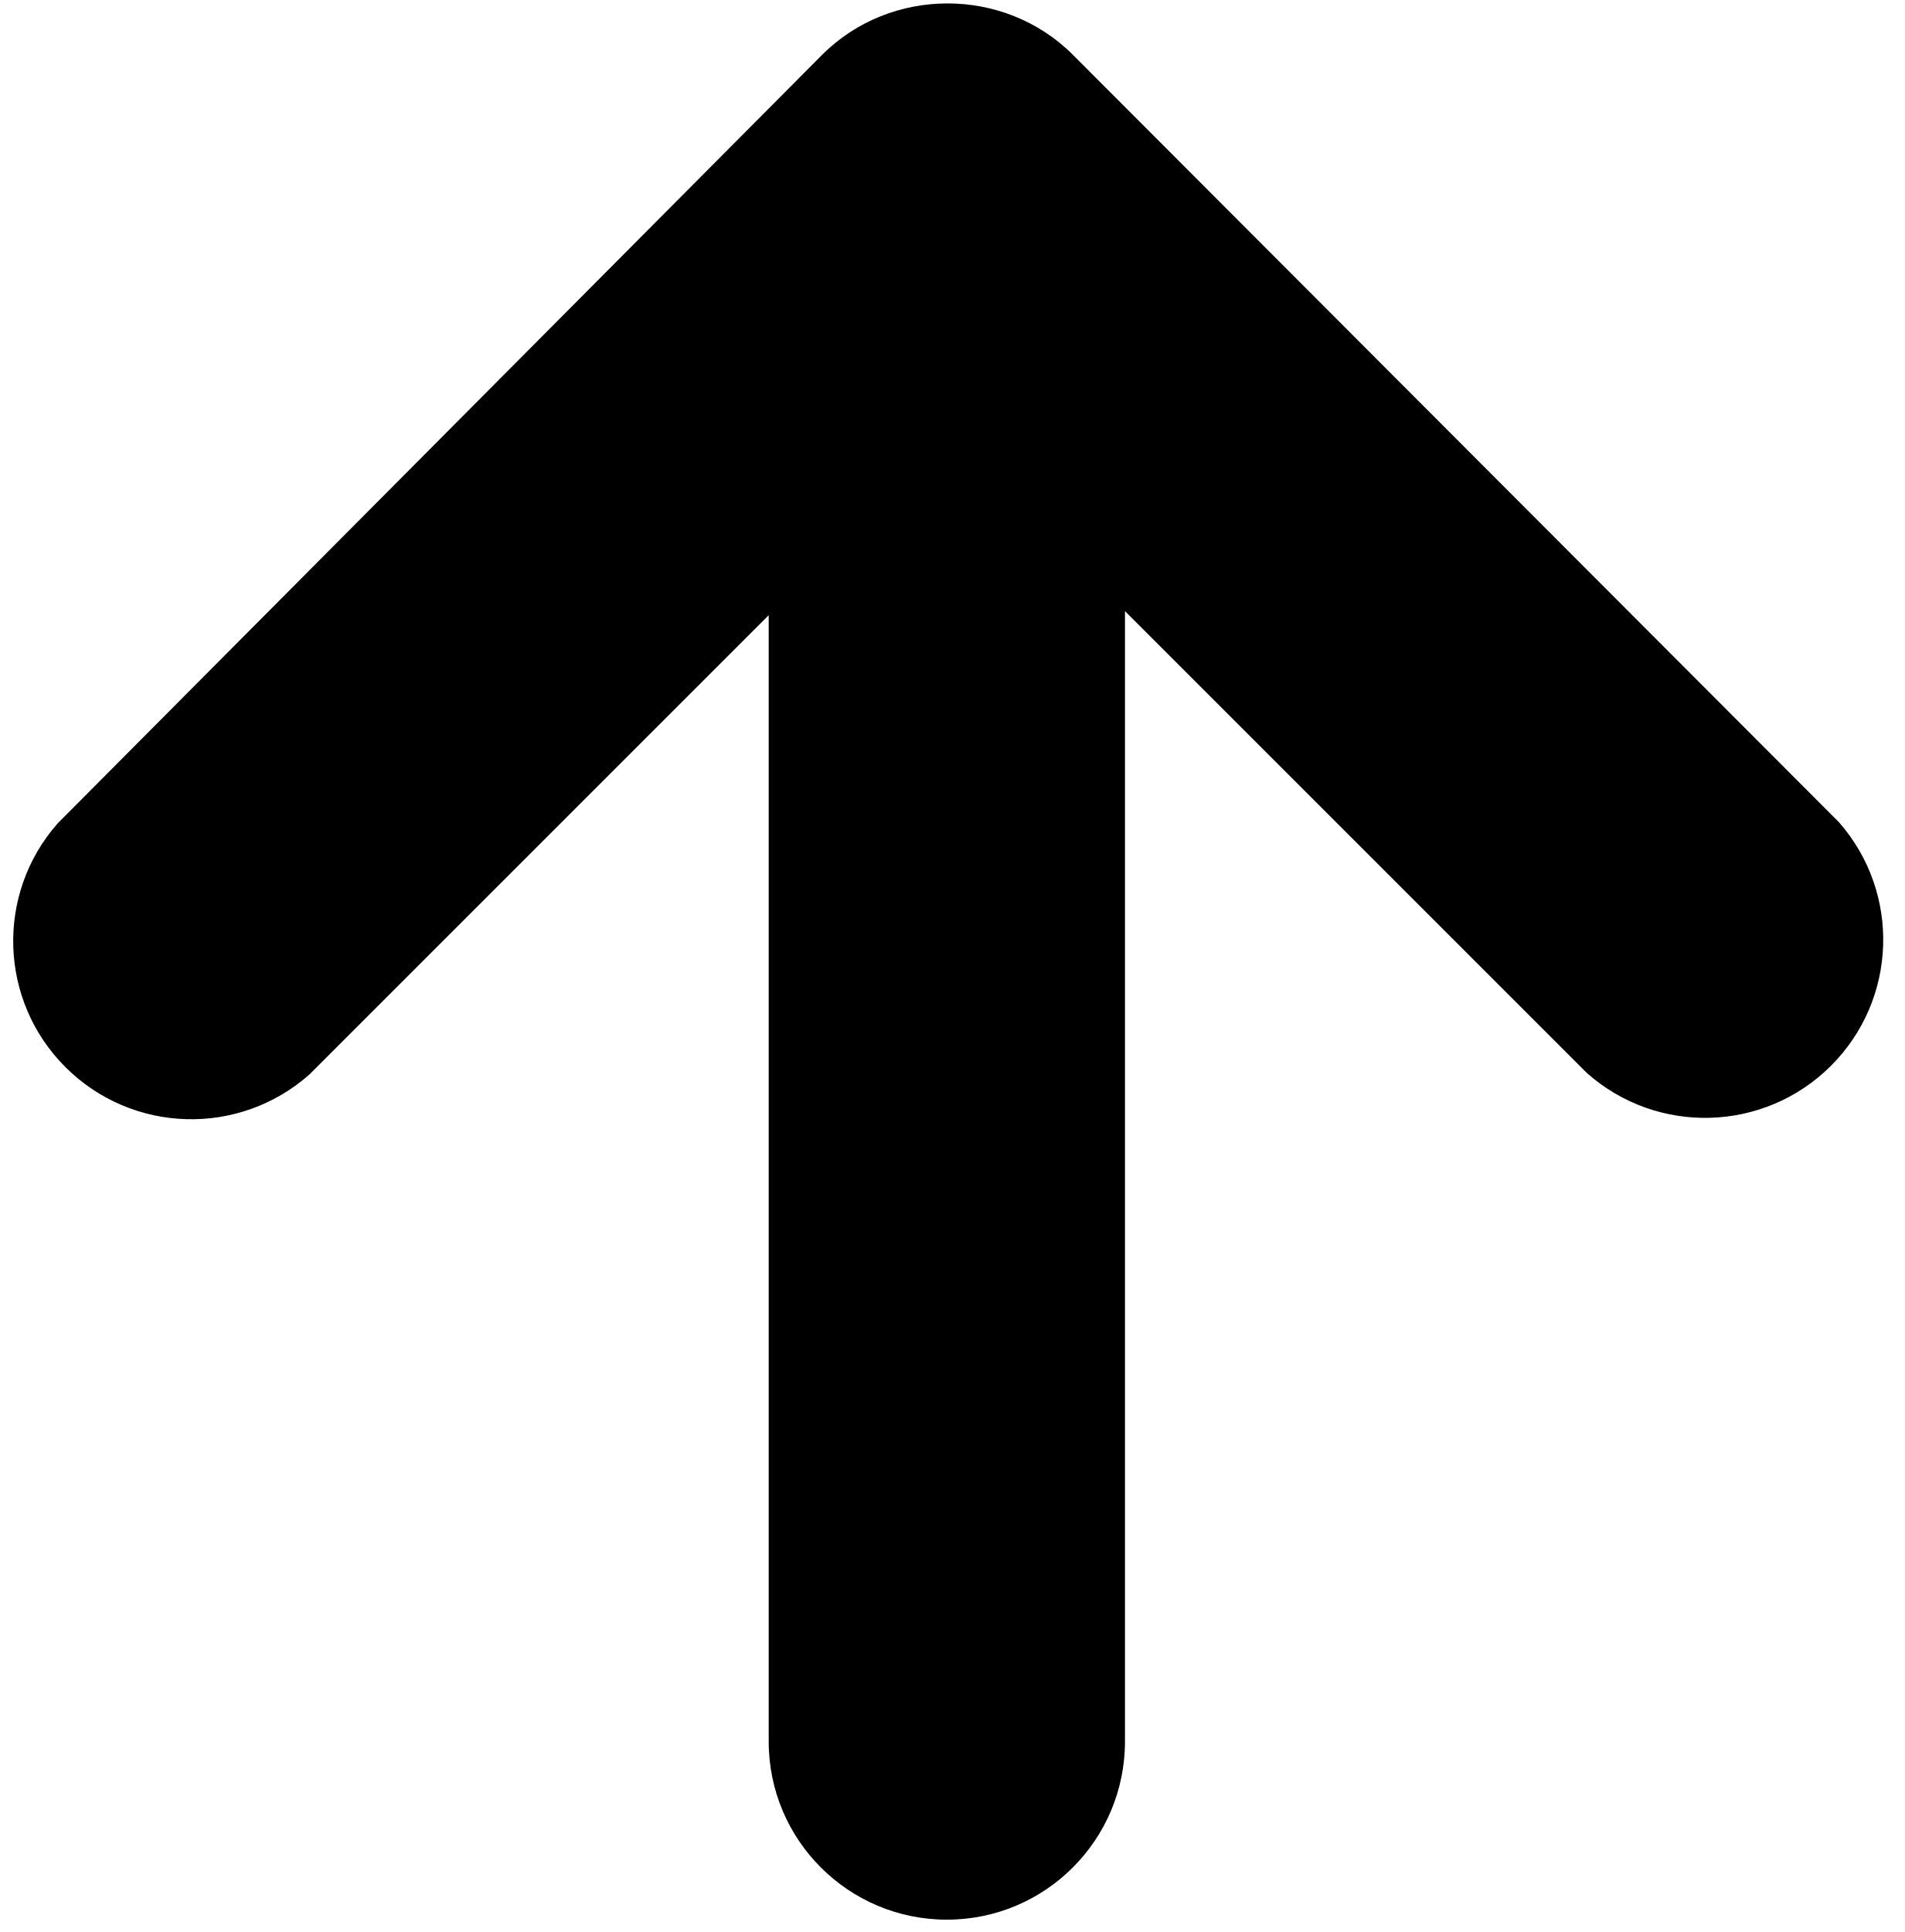
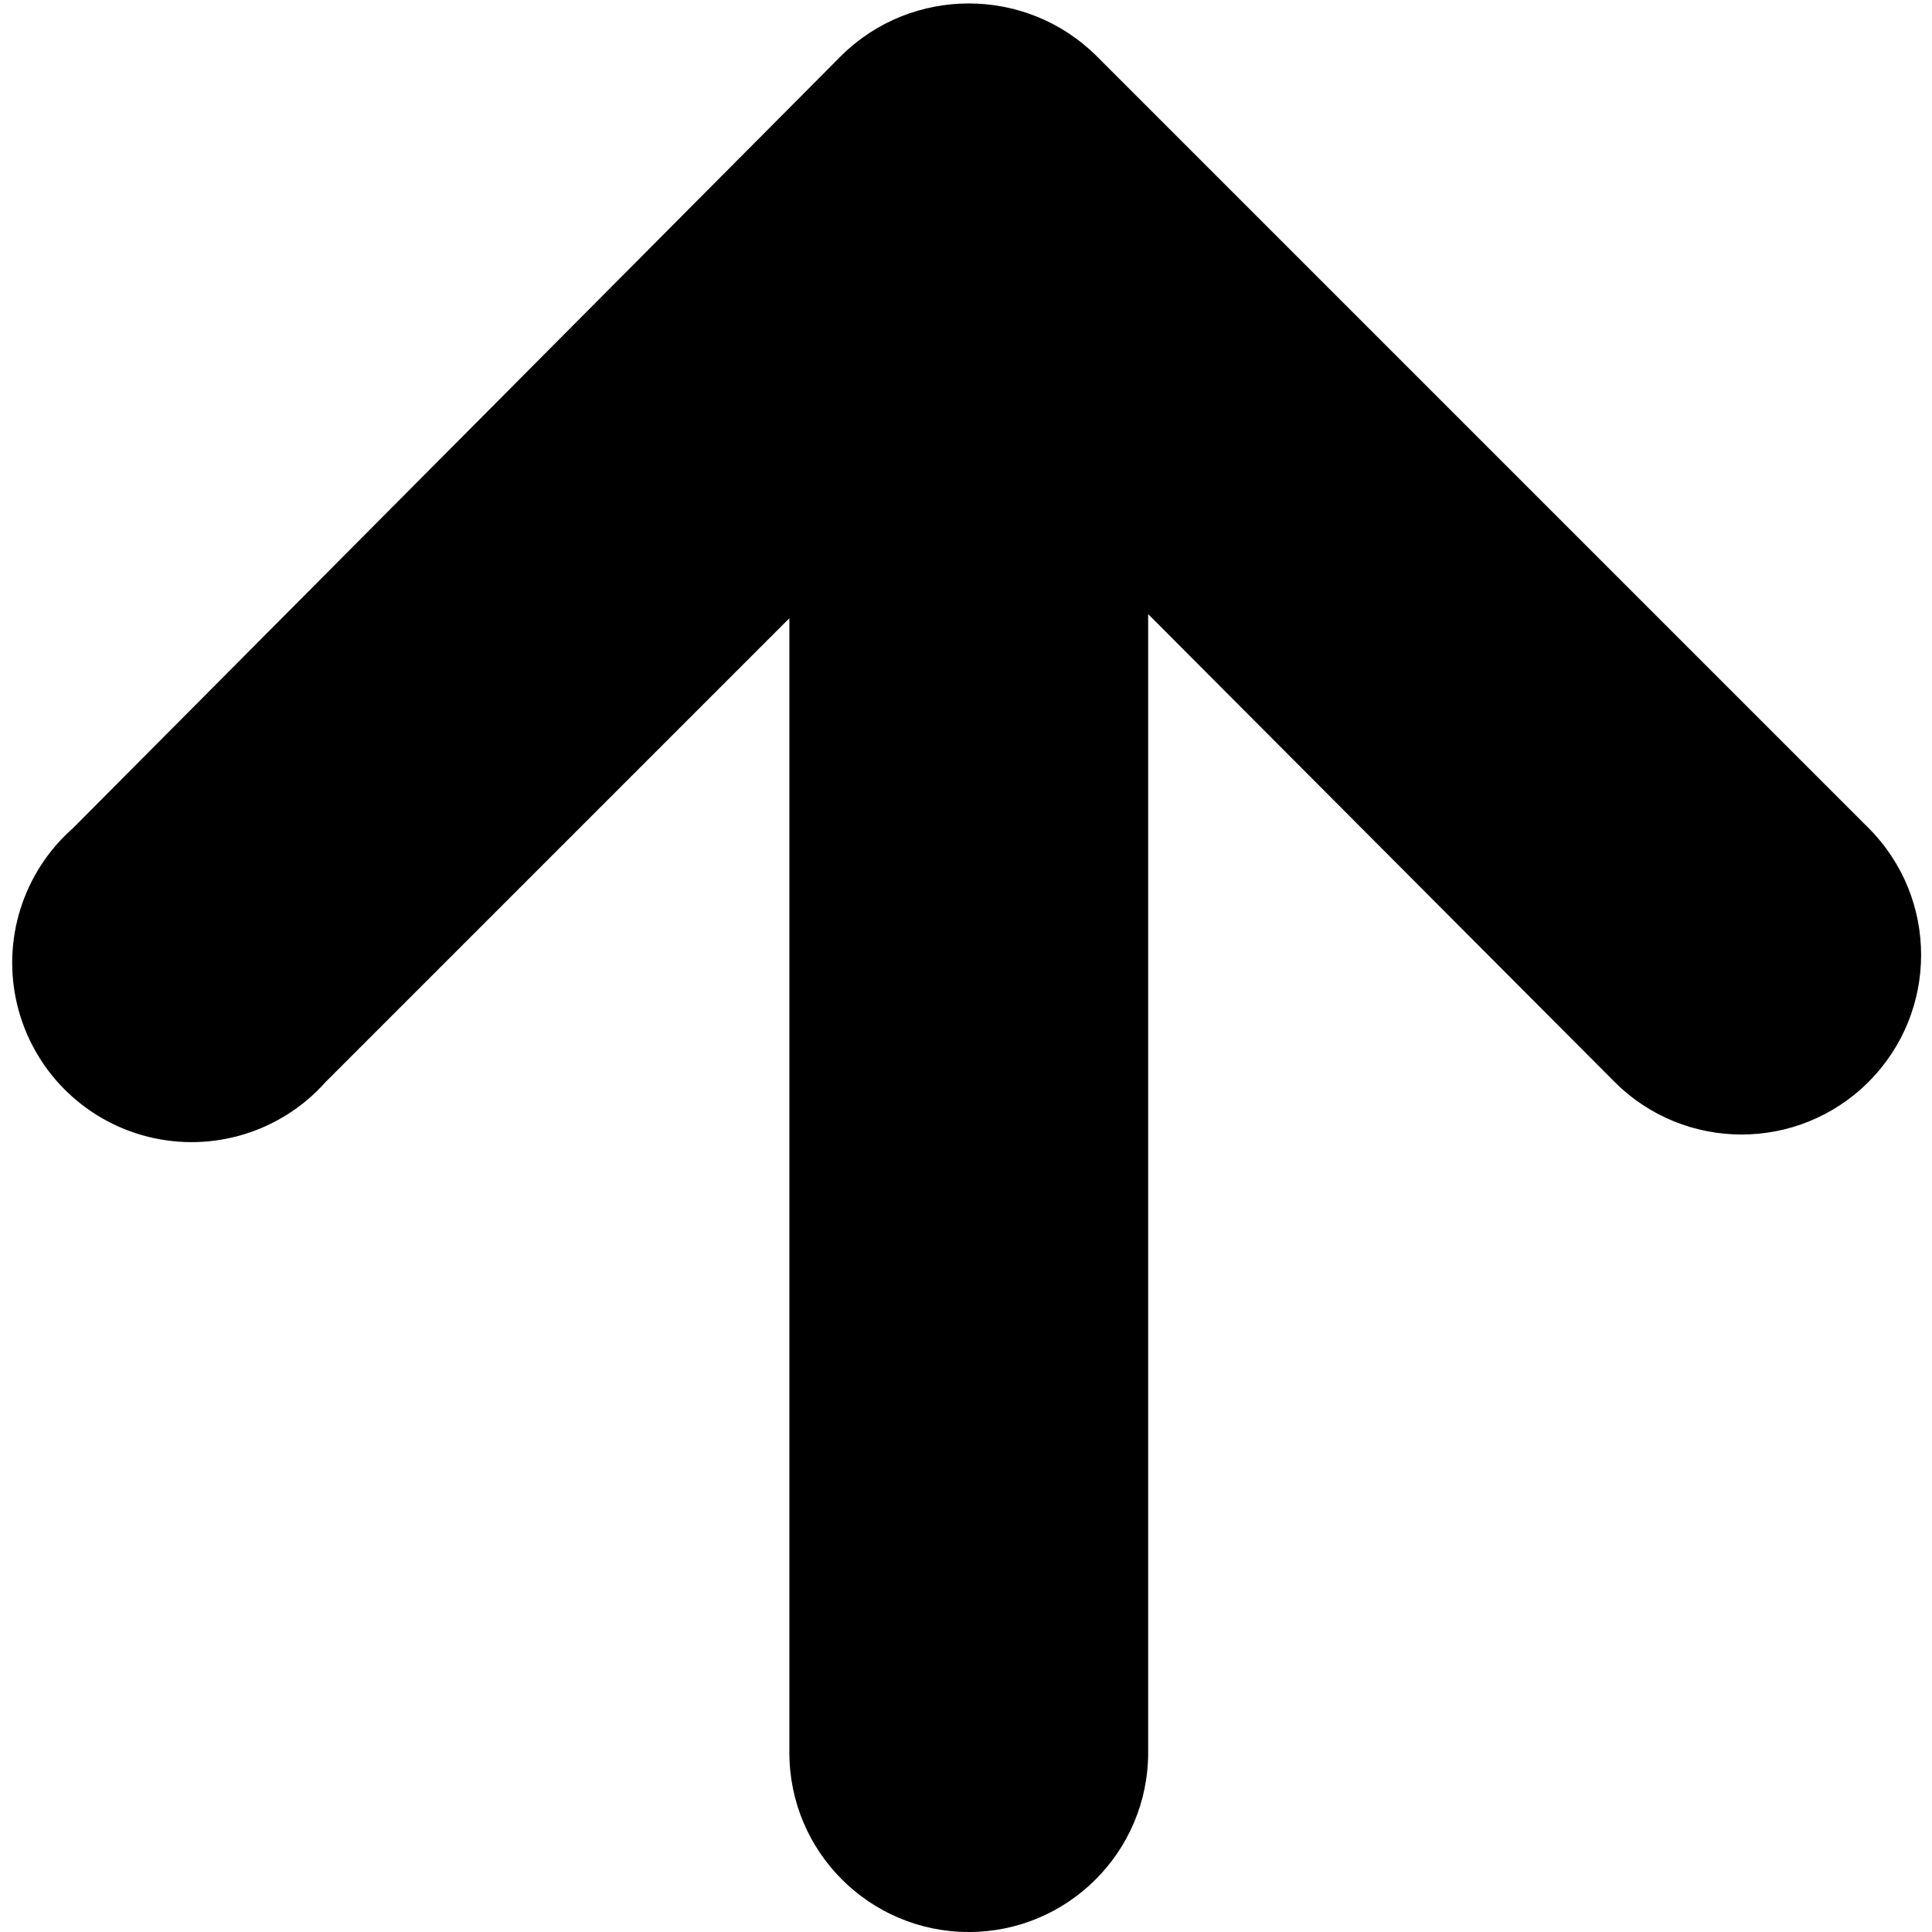
- <svg xmlns="http://www.w3.org/2000/svg" viewBox="0 0 139 141">
-   <path fill-rule="evenodd" d="M82.1 44.6v82.5a13 13 0 0 1-26 0V44.9L22.6 78.4A13 13 0 0 1 4.2 60.1L60 4c5-5 13.3-5 18.3 0l55.9 56a13 13 0 0 1-18.4 18.3L82.1 44.6z" />
+ <svg xmlns="http://www.w3.org/2000/svg" viewBox="0 0 140 140">
+   <path fill-rule="evenodd" d="M83.2 44.5V127a13 13 0 1 1-26 0V44.8L23.6 78.4A13 13 0 1 1 5.3 60L61 4c5.1-5 13.3-5 18.4 0l56 56A13 13 0 1 1 117 78.4L83.2 44.5z" />
</svg>
